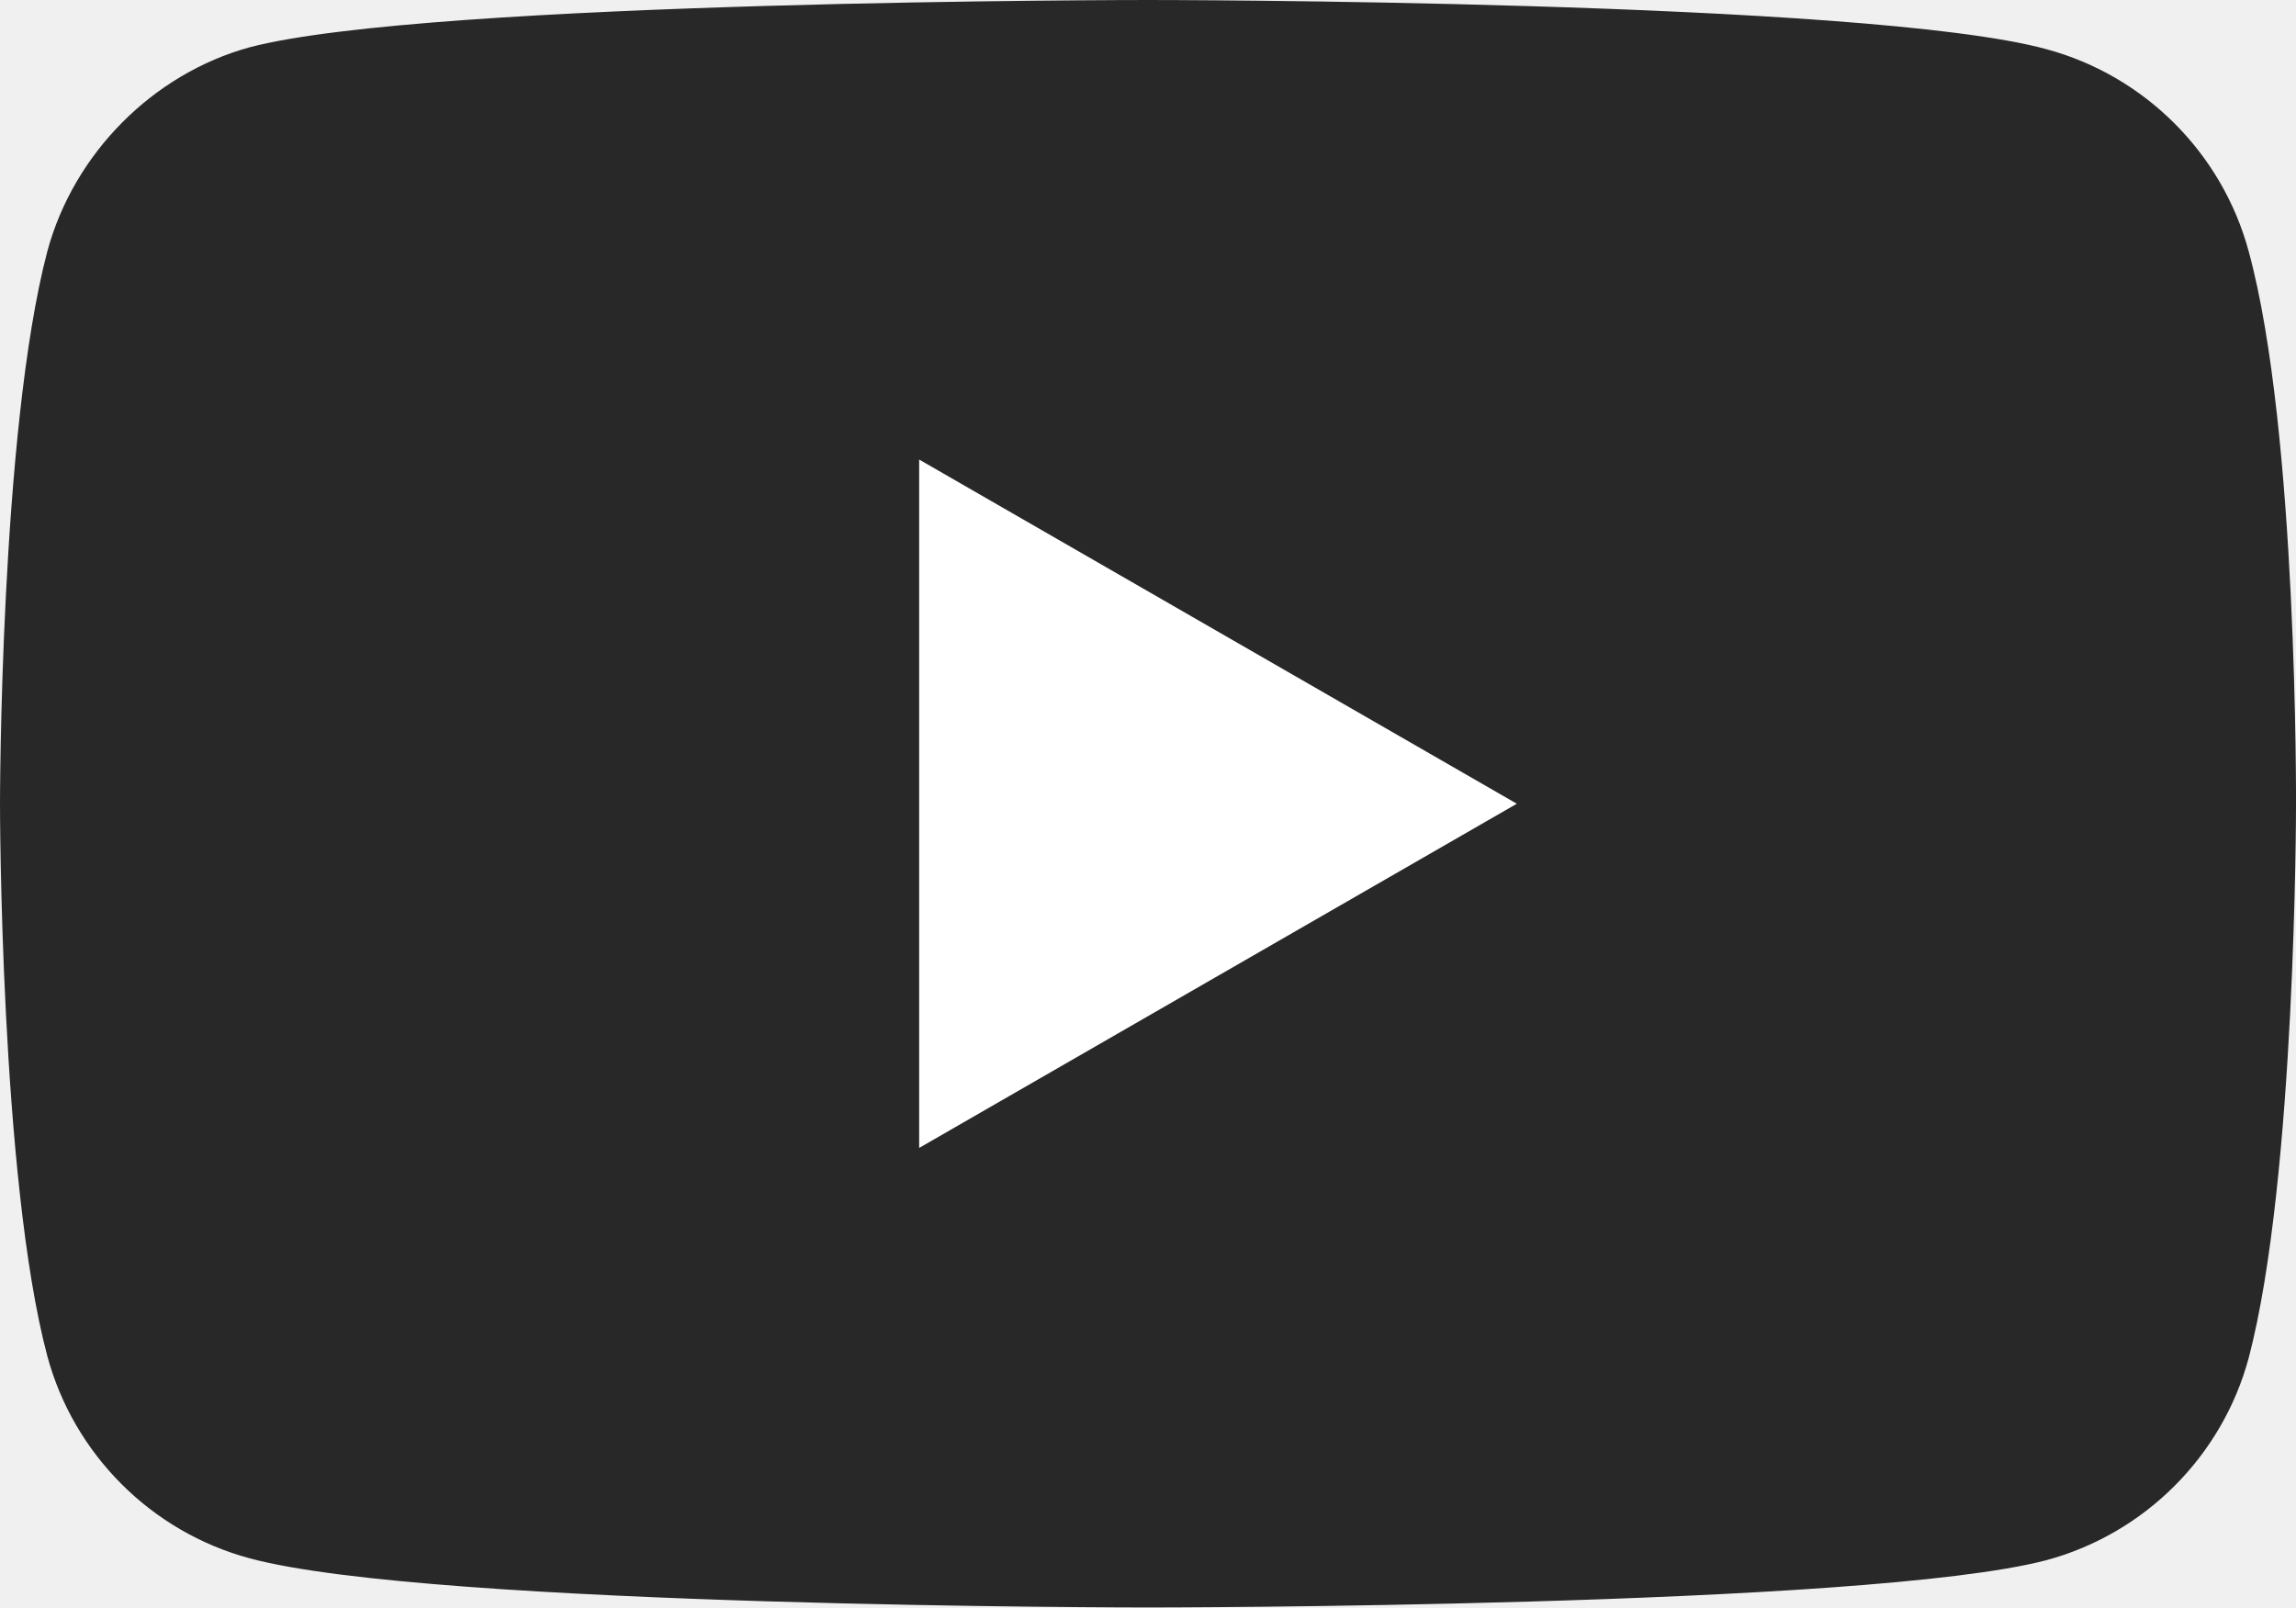
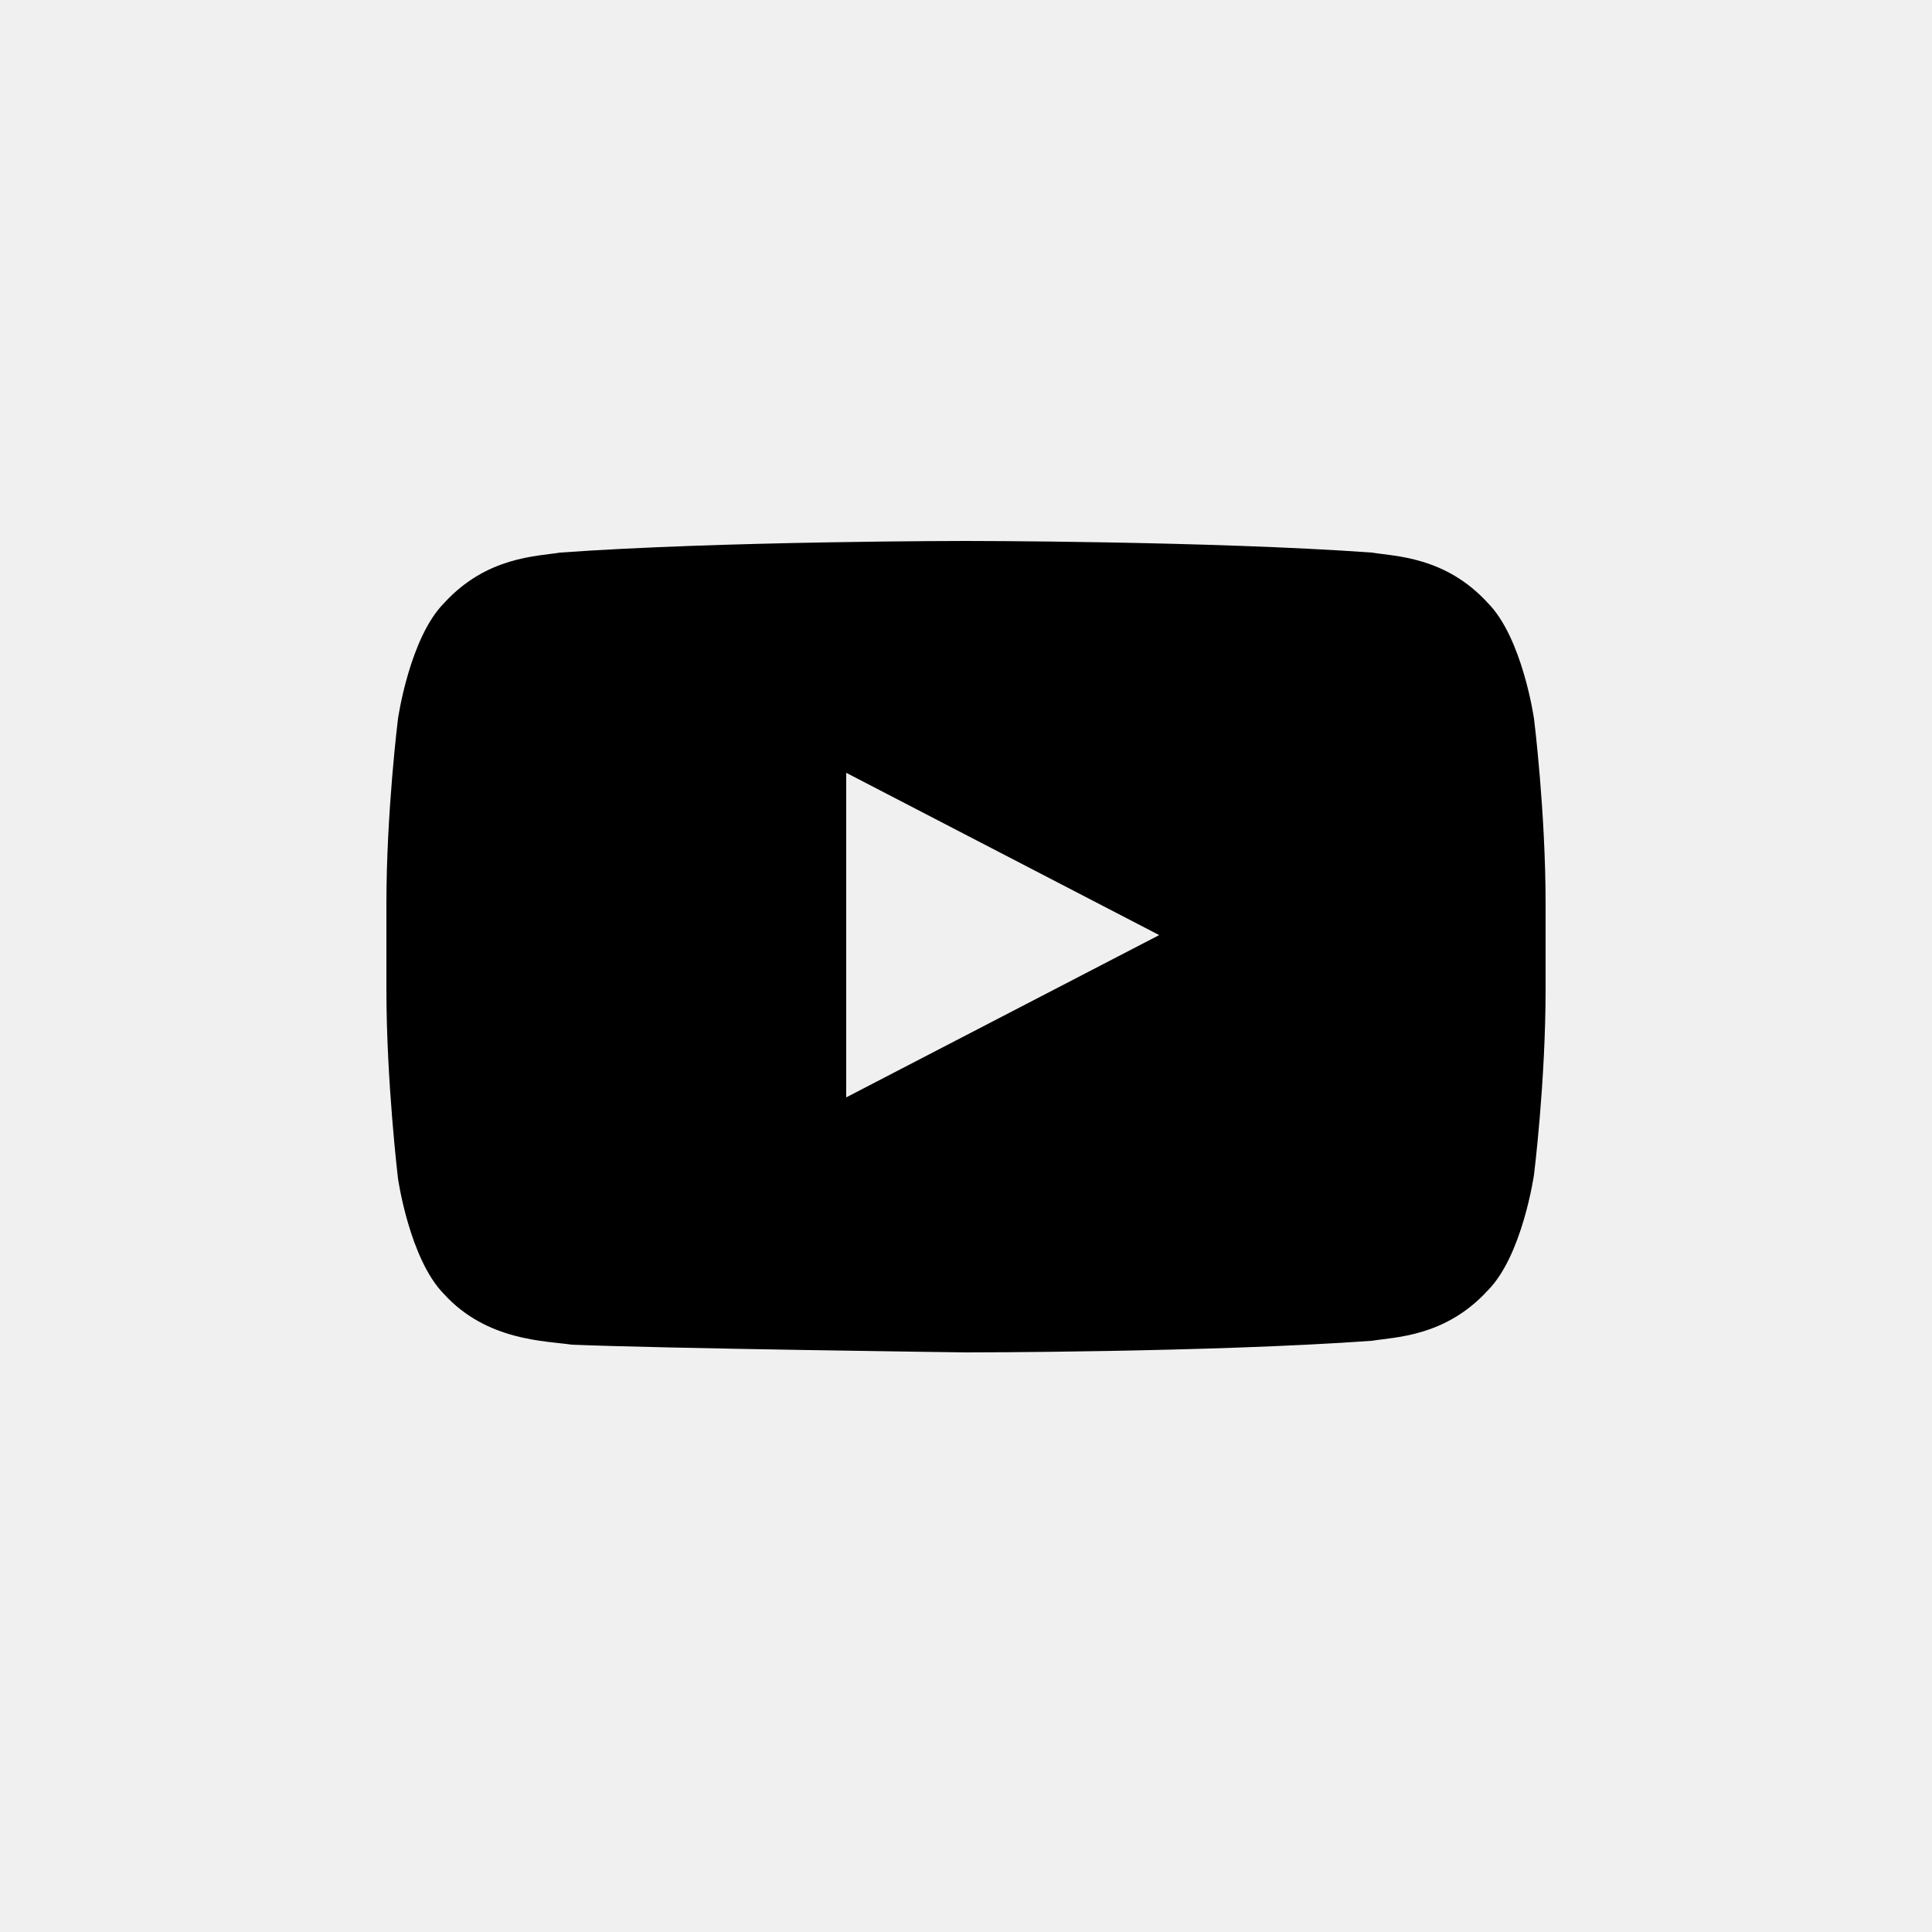
- <svg xmlns="http://www.w3.org/2000/svg" xml:space="preserve" id="Layer_1" width="71.412" height="50" x="0" y="0" version="1.1" viewBox="0 0 71.412 50">
-   <style id="style3" type="text/css">
-     .st2{fill:#282828}
-   </style>
-   <g id="g5" transform="scale(.58824)">
-     <path id="path7" fill="#282828" fill-opacity="1" d="M118.9 13.3c-1.4-5.2-5.5-9.3-10.7-10.7C98.7 0 60.7 0 60.7 0s-38 0-47.5 2.5C8.1 3.9 3.9 8.1 2.5 13.3 0 22.8 0 42.5 0 42.5s0 19.8 2.5 29.2C3.9 76.9 8 81 13.2 82.4 22.8 85 60.7 85 60.7 85s38 0 47.5-2.5c5.2-1.4 9.3-5.5 10.7-10.7 2.5-9.5 2.5-29.2 2.5-29.2s.1-19.8-2.5-29.3z" />
-     <path id="polygon9" fill="#fff" d="M80.2 42.5 48.6 24.3v36.4z" />
-   </g>
+ <svg xmlns="http://www.w3.org/2000/svg" fill="#000000" width="800px" height="800px" viewBox="0 0 50 50">
+   <path d="M39.7 18.6s-.3-2.1-1.2-3c-1.1-1.2-2.4-1.2-3-1.3C31.3 14 25 14 25 14s-6.3 0-10.5.3c-.6.1-1.9.1-3 1.3-.9.9-1.2 3-1.2 3S10 21 10 23.4v2.2c0 2.4.3 4.9.3 4.9s.3 2.1 1.2 3c1.1 1.2 2.6 1.2 3.3 1.3 2.4.1 10.2.2 10.2.2s6.3 0 10.5-.3c.6-.1 1.9-.1 3-1.3.9-.9 1.2-3 1.2-3s.3-2.4.3-4.8v-2.2c0-2.4-.3-4.8-.3-4.8zm-17.8 9.8V20l8.1 4.2-8.1 4.2z" />
</svg>
